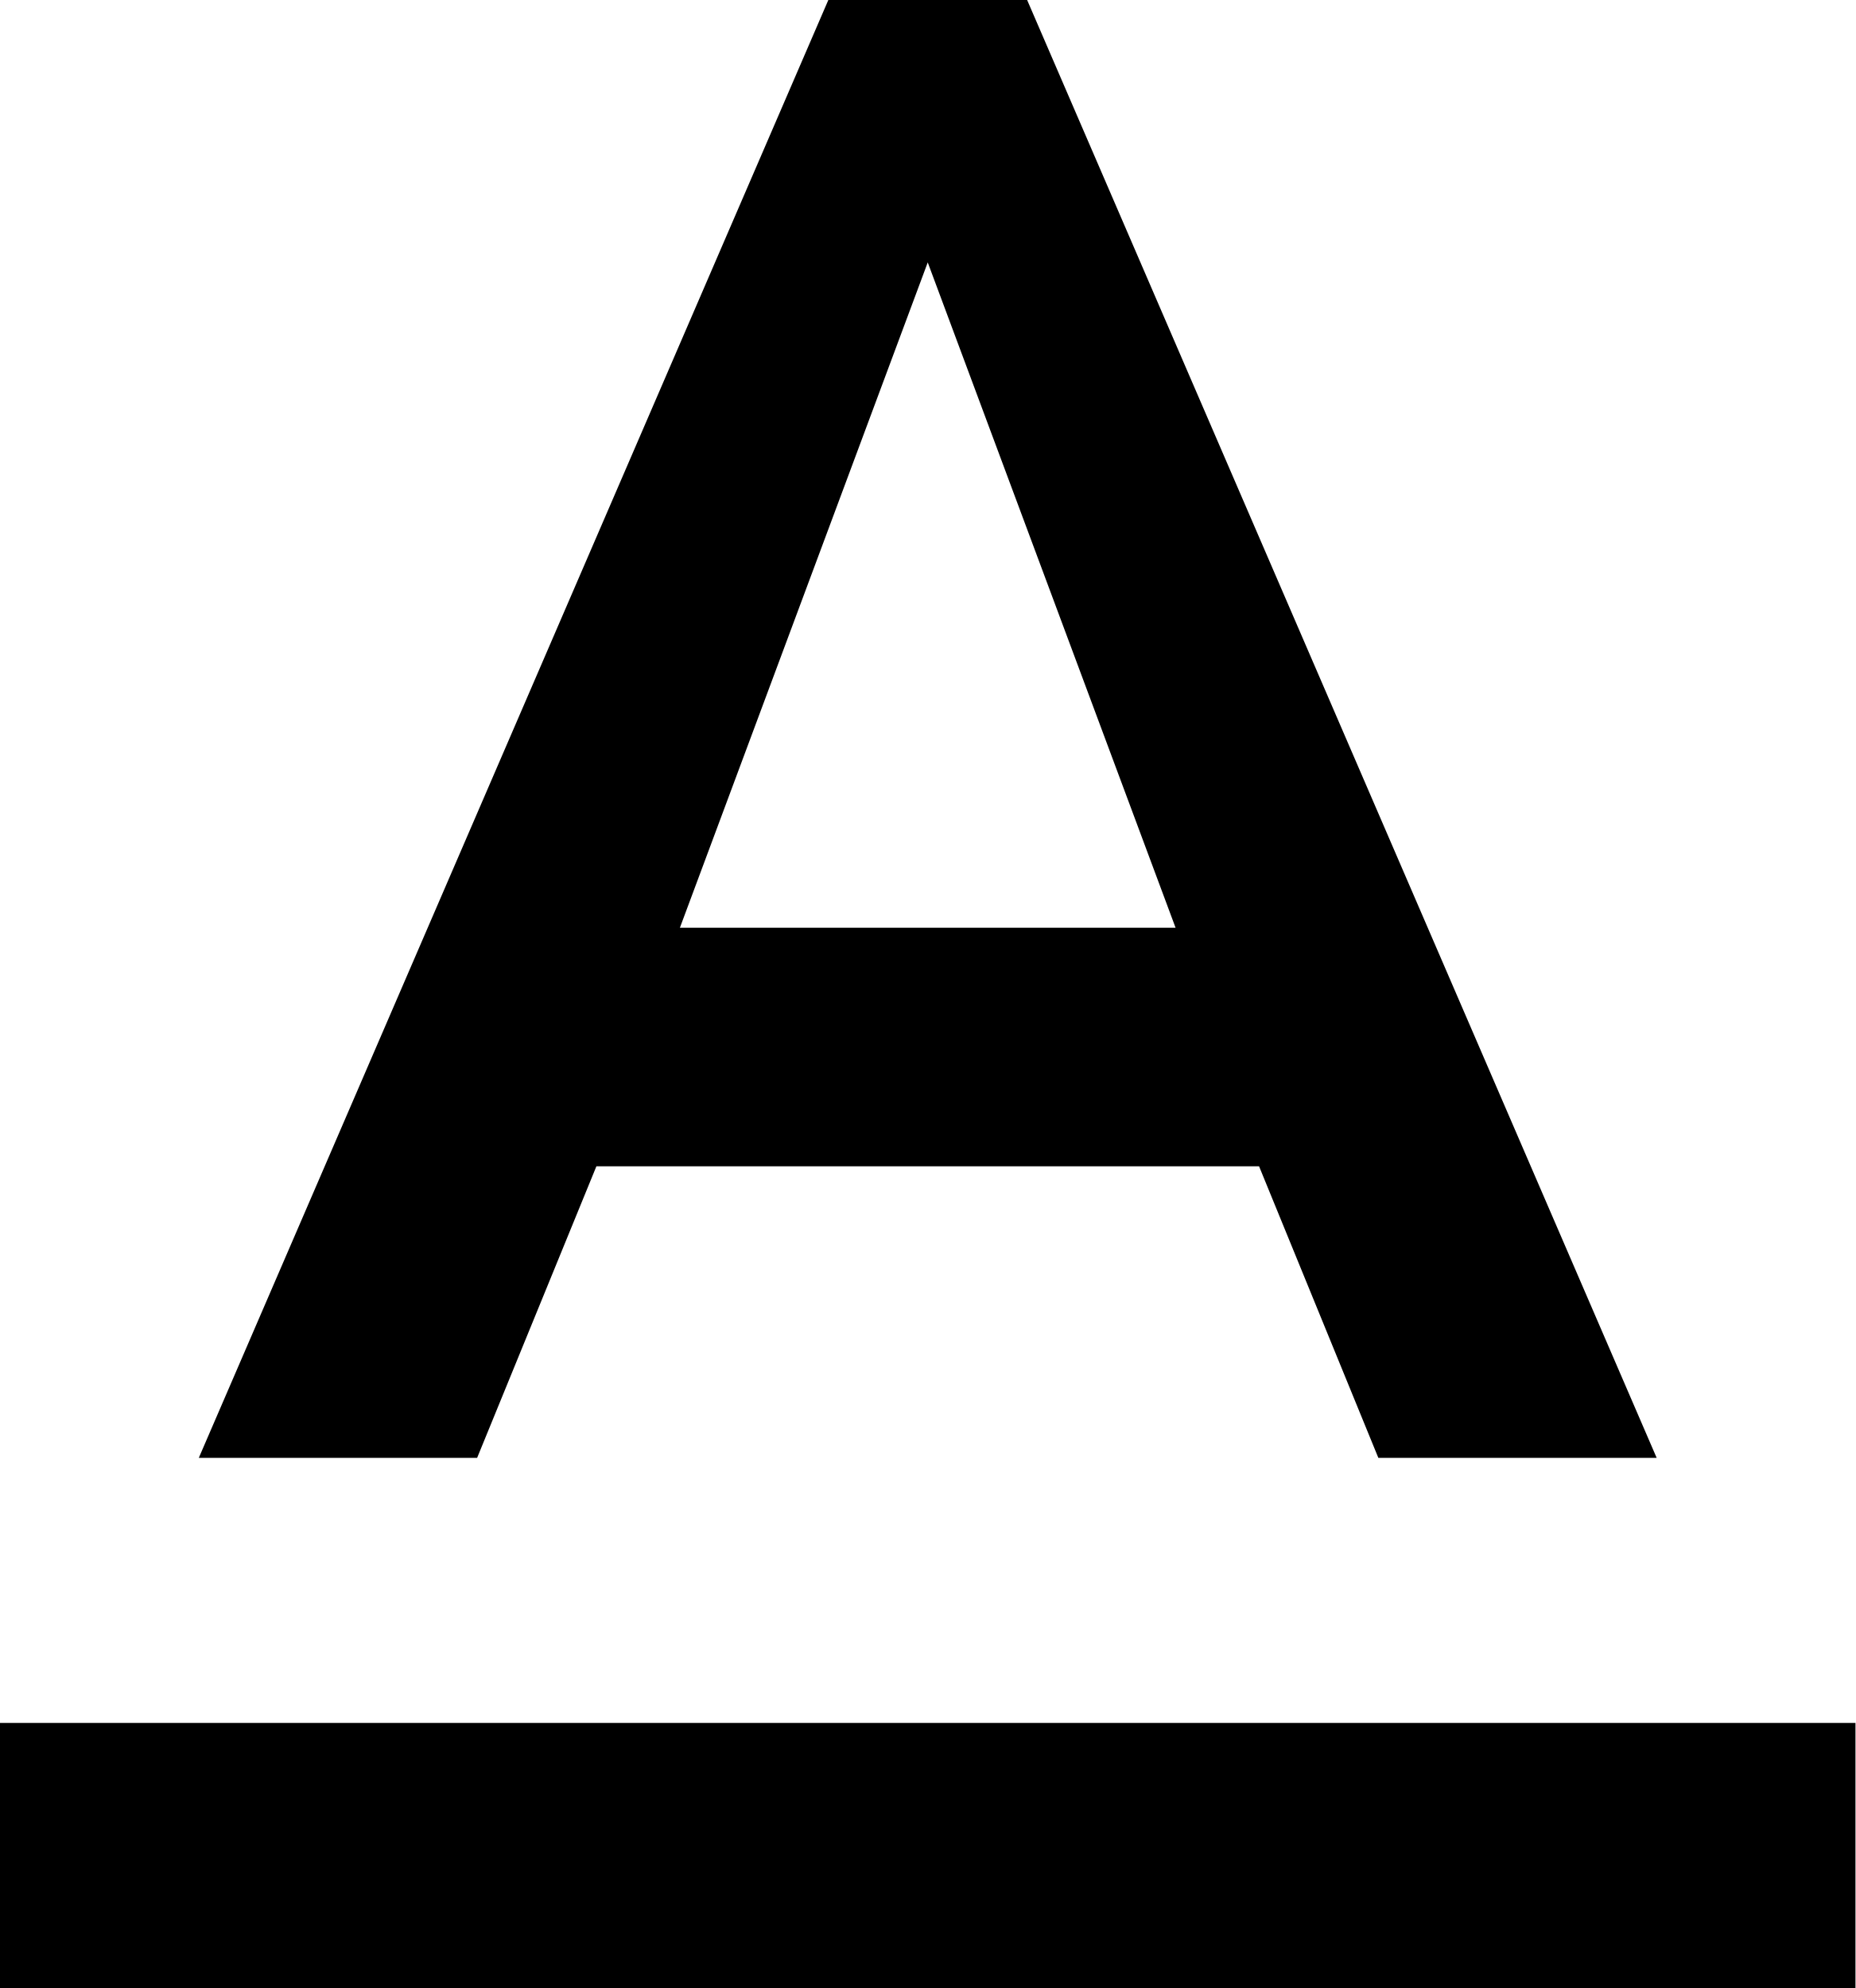
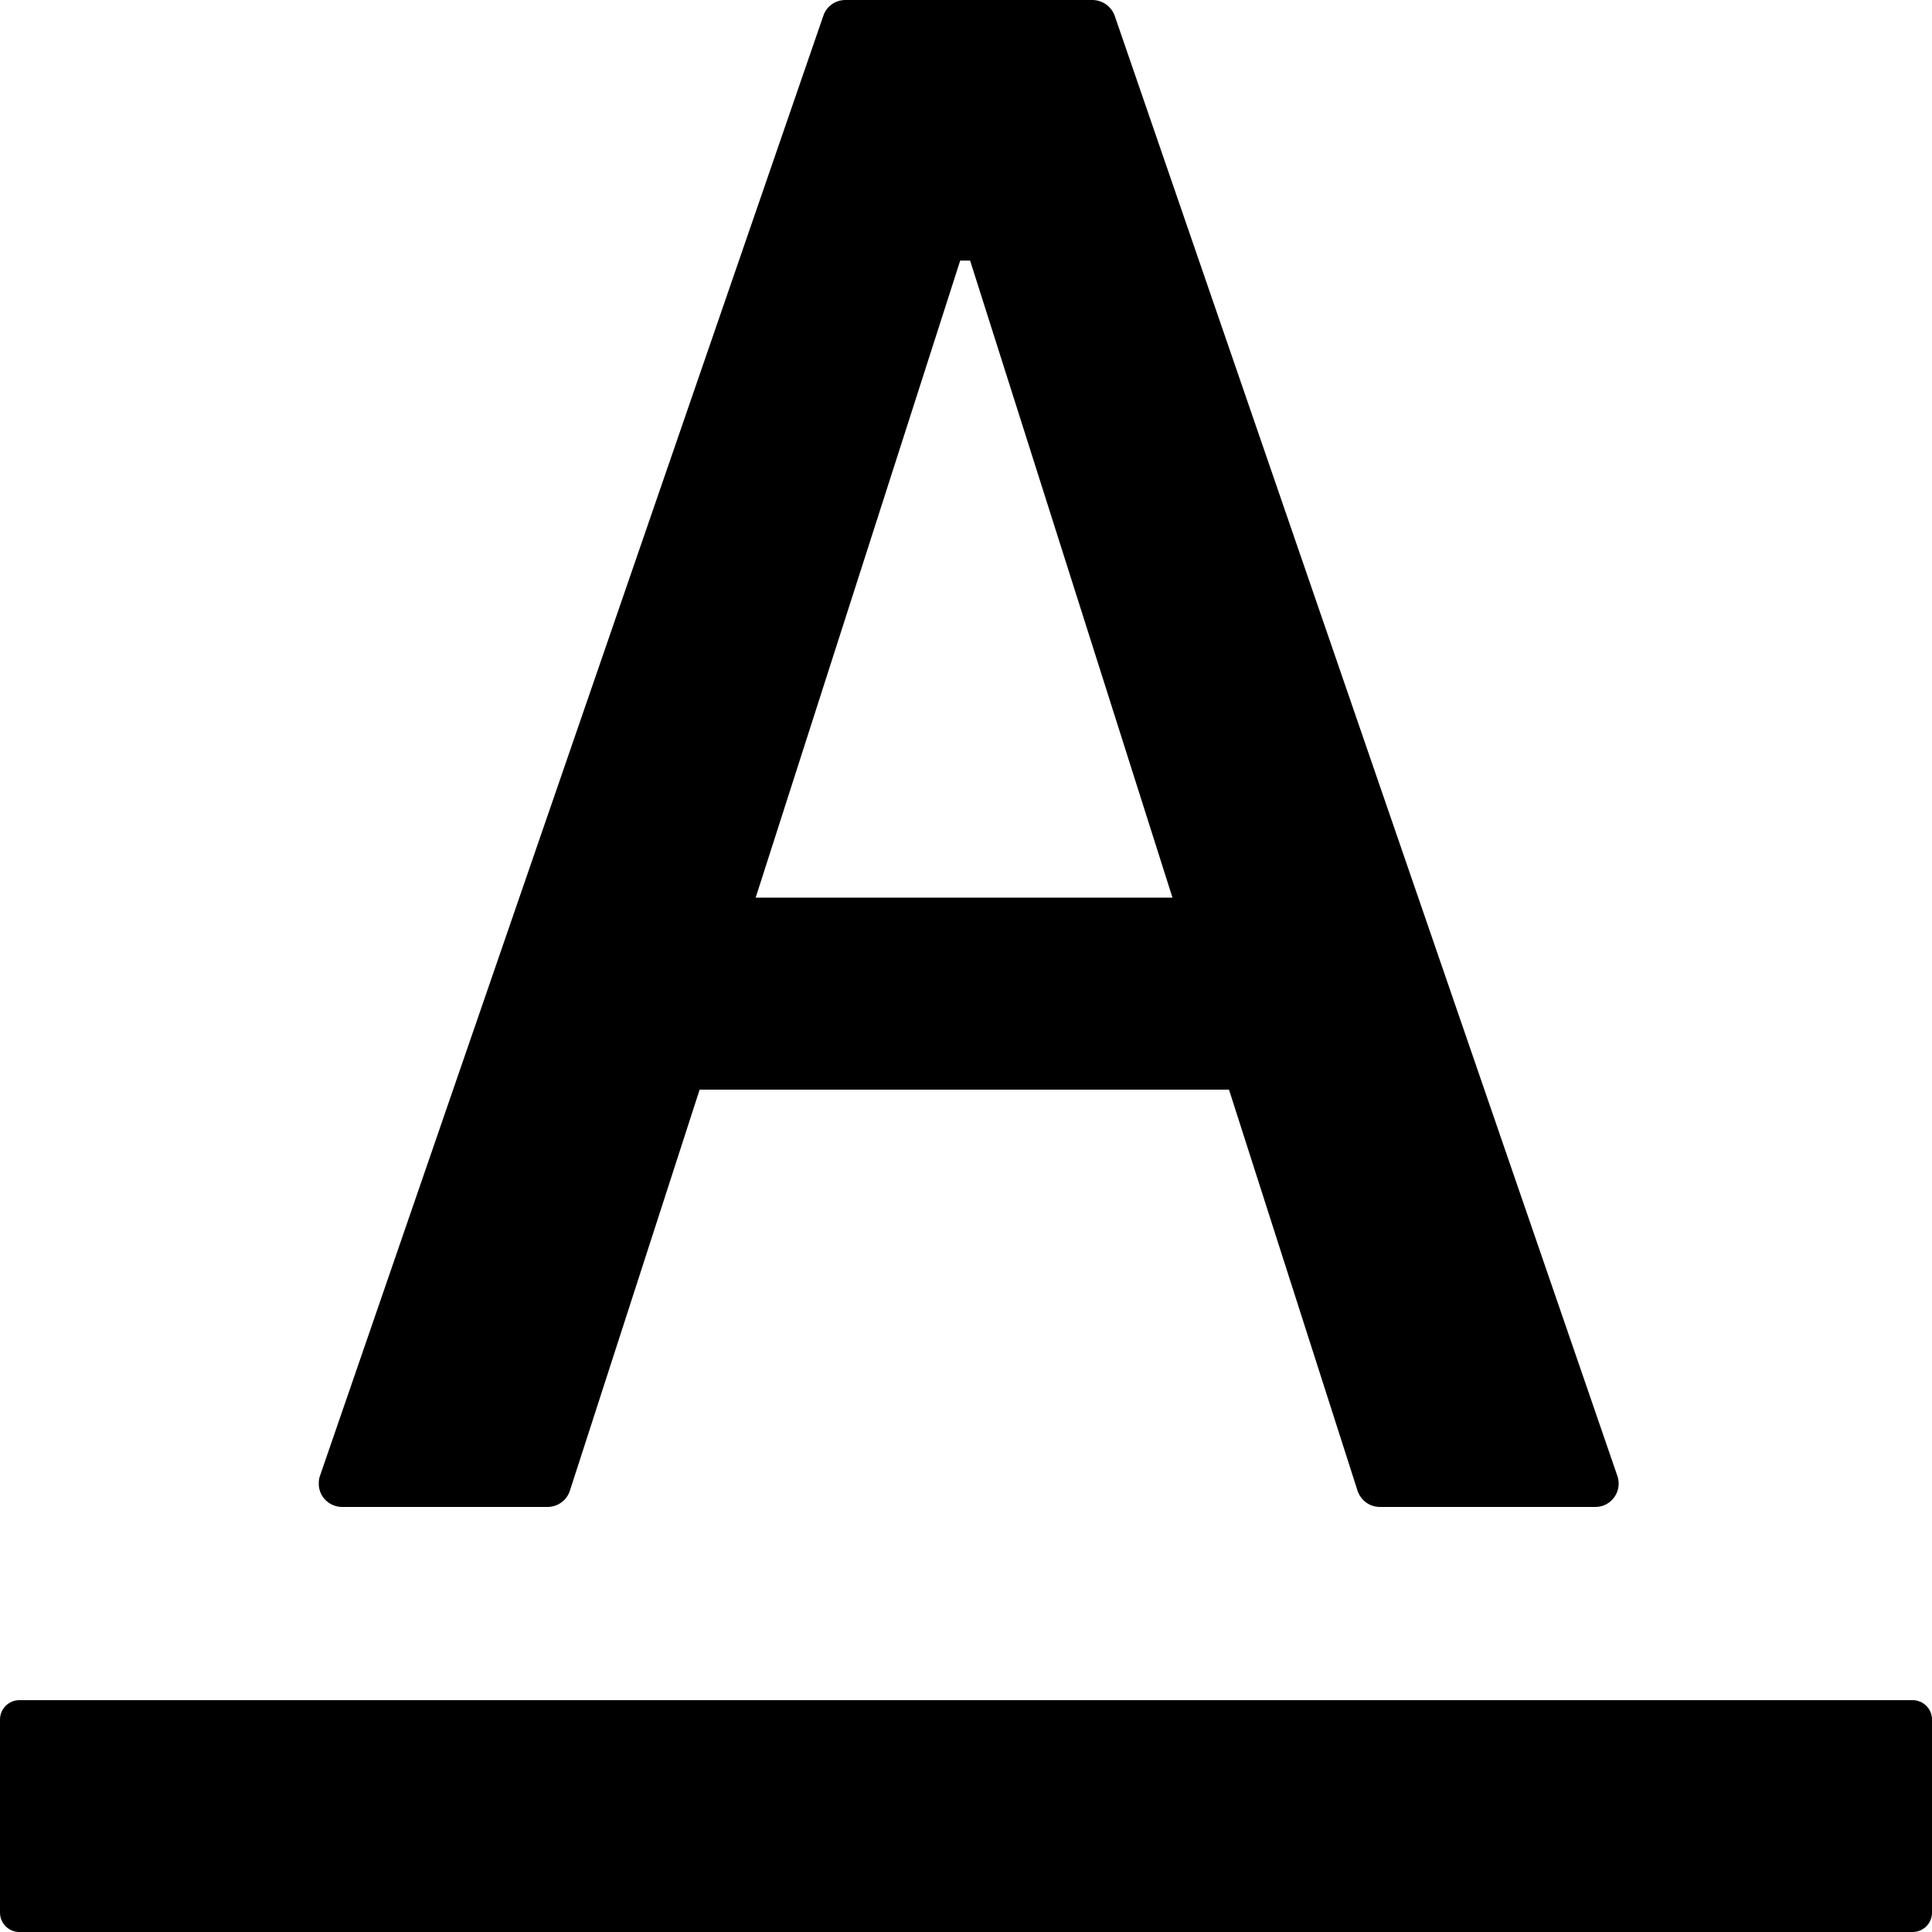
- <svg xmlns="http://www.w3.org/2000/svg" width="56" height="60" viewBox="0 0 56 60" fill="none">
-   <path d="M0 52V60H56V52H0ZM18 35.2H38L41.6 44H50L31 0H25L6 44H14.4L18 35.2ZM28 7.92L35.48 28H20.52L28 7.92Z" fill="black" />
+ <svg xmlns="http://www.w3.org/2000/svg" width="800" height="800" viewBox="0 0 800 800" fill="none">
+   <path d="M792 704H8C3.6 704 0 707.6 0 712V792C0 796.4 3.6 800 8 800H792C796.4 800 800 796.4 800 792V712C800 707.6 796.4 704 792 704ZM141.7 624H226.7C230.9 624 234.7 621.3 236 617.2L289.7 451.2H508.9L562.1 617.2C563.4 621.2 567.1 624 571.4 624H660.5C661.6 624 662.7 623.8 663.7 623.5C664.911 623.084 666.028 622.433 666.987 621.583C667.945 620.734 668.726 619.703 669.283 618.55C669.841 617.397 670.165 616.145 670.237 614.867C670.308 613.588 670.126 612.308 669.7 611.1L461.6 6.6C460.925 4.691 459.682 3.035 458.037 1.855C456.392 0.675 454.424 0.027 452.4 0H350.1C345.9 0 342.2 2.6 340.9 6.6L132.5 611.1C132.1 612.1 132 613.2 132 614.3C131.9 619.6 136.3 624 141.7 624V624ZM397.6 107.9H401.7L485.5 371.7H312.9L397.6 107.9V107.9Z" fill="black" />
</svg>
